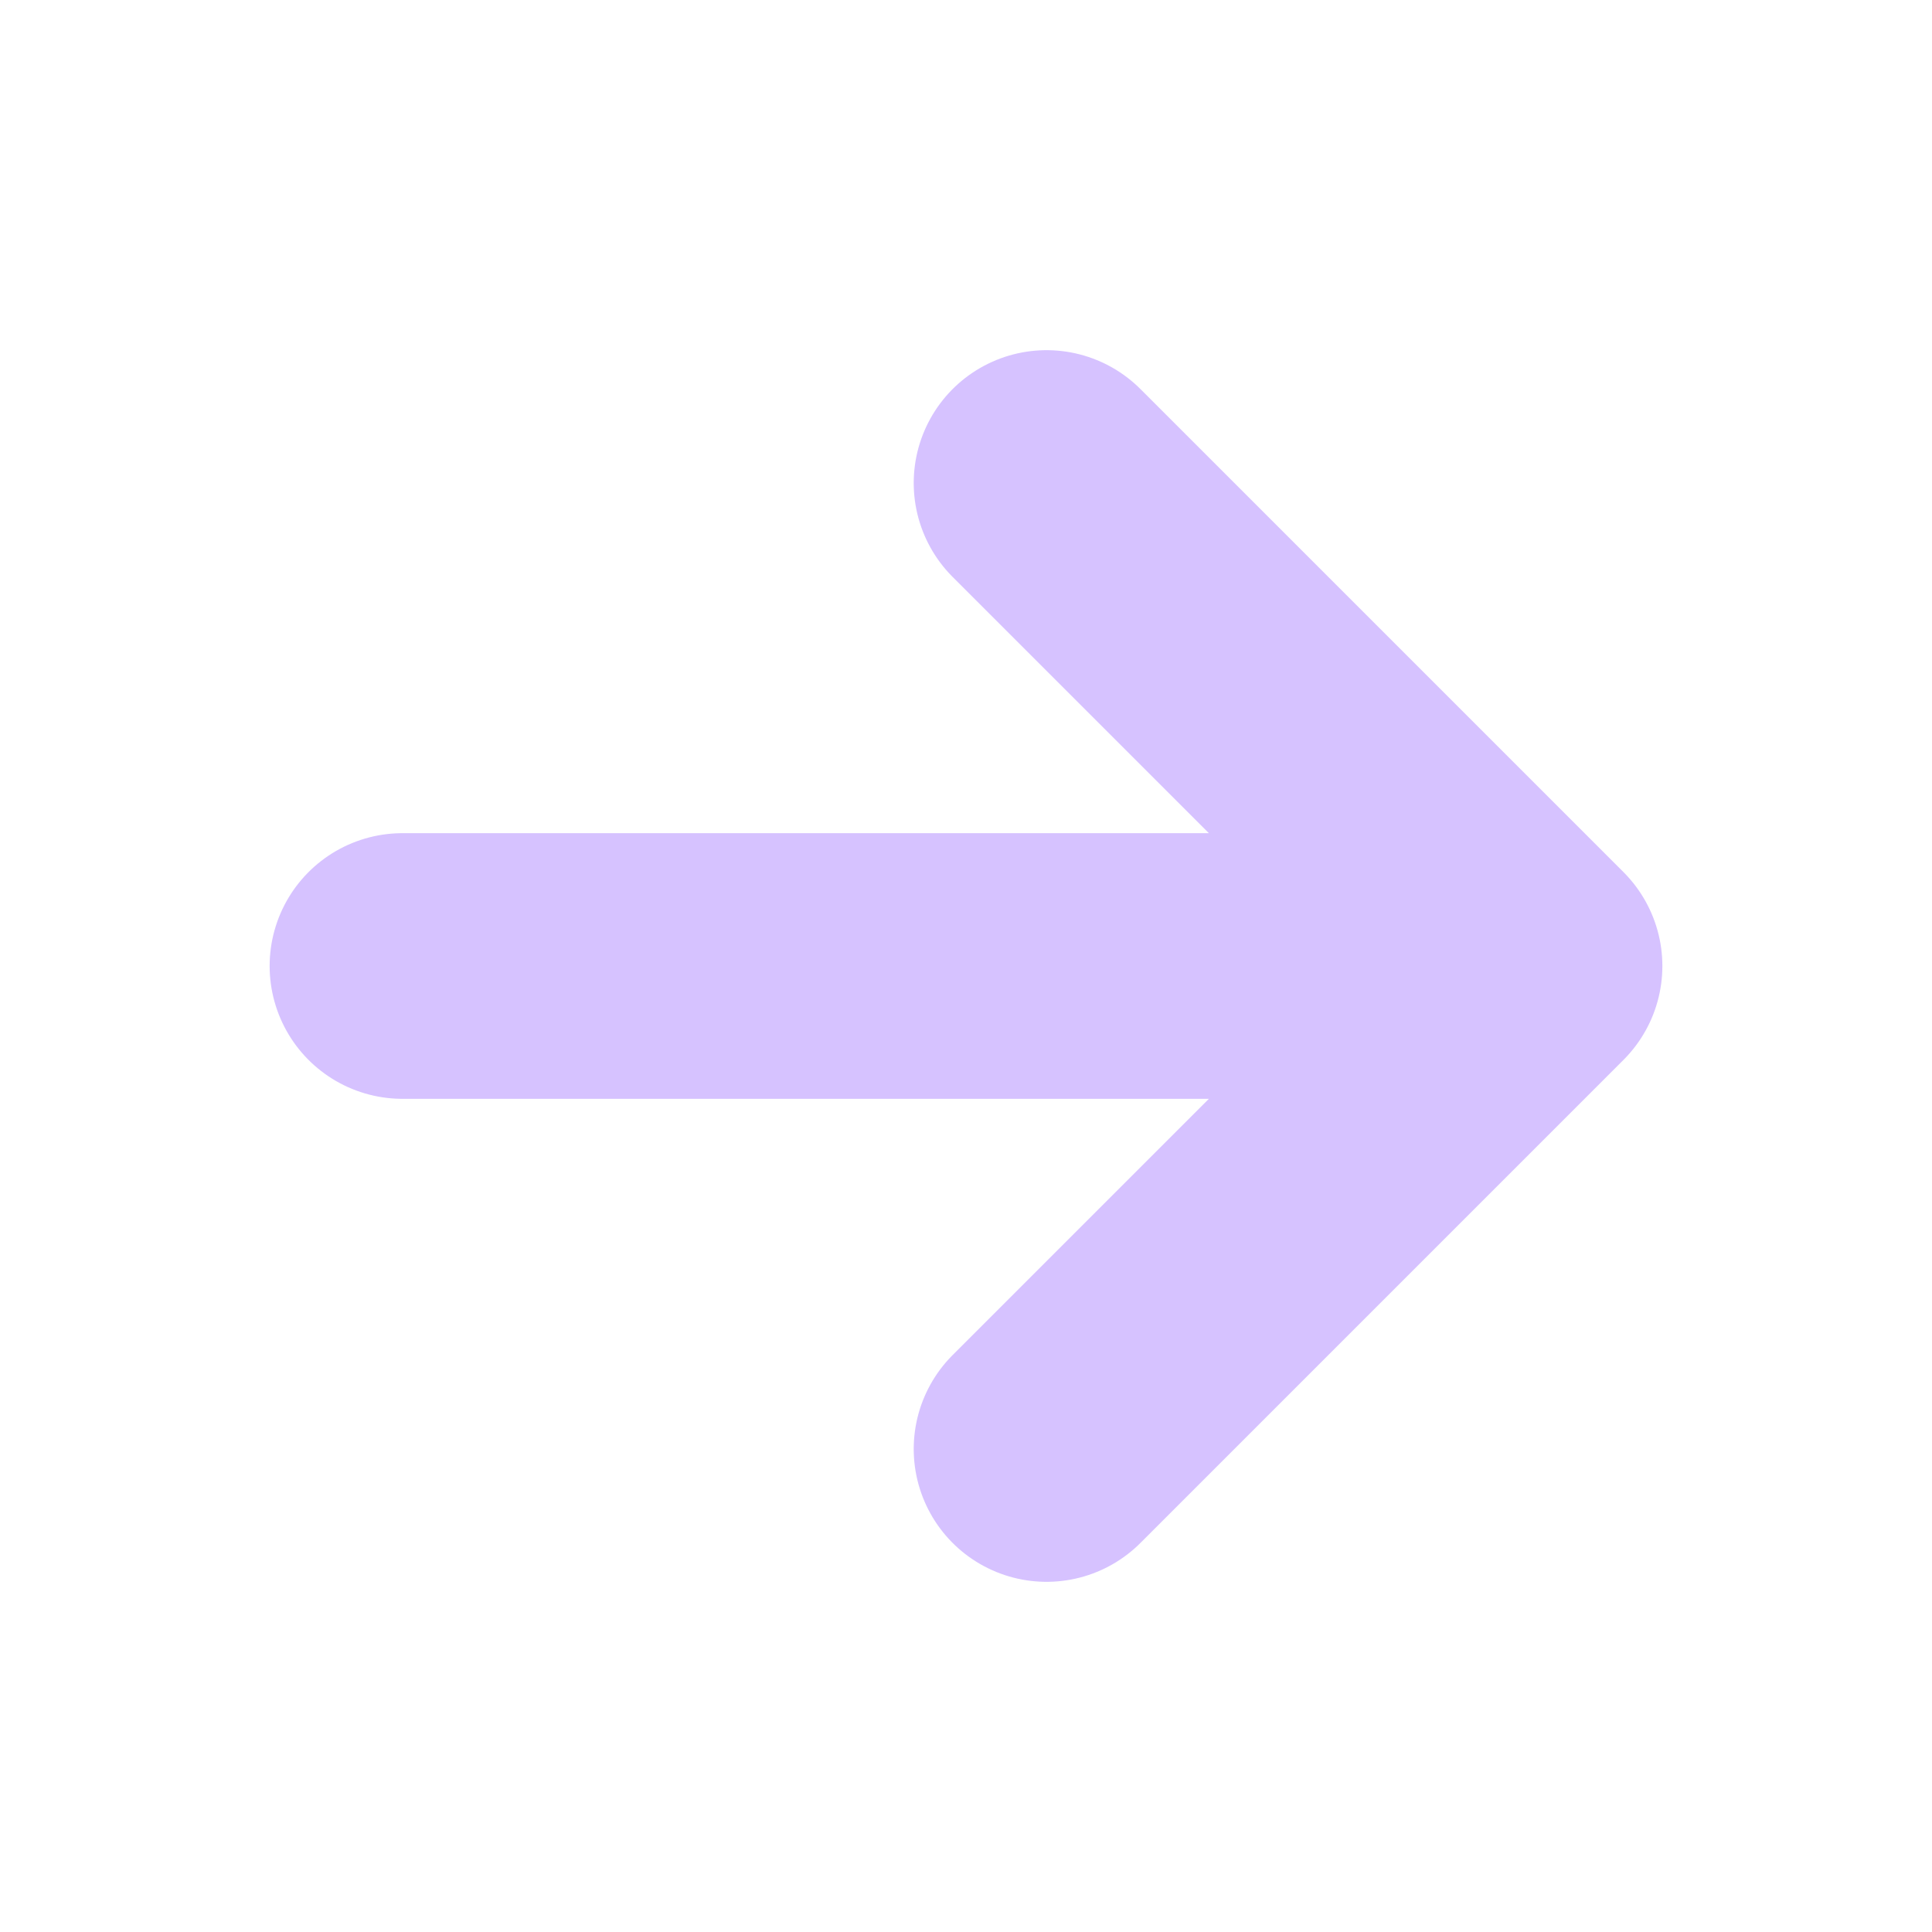
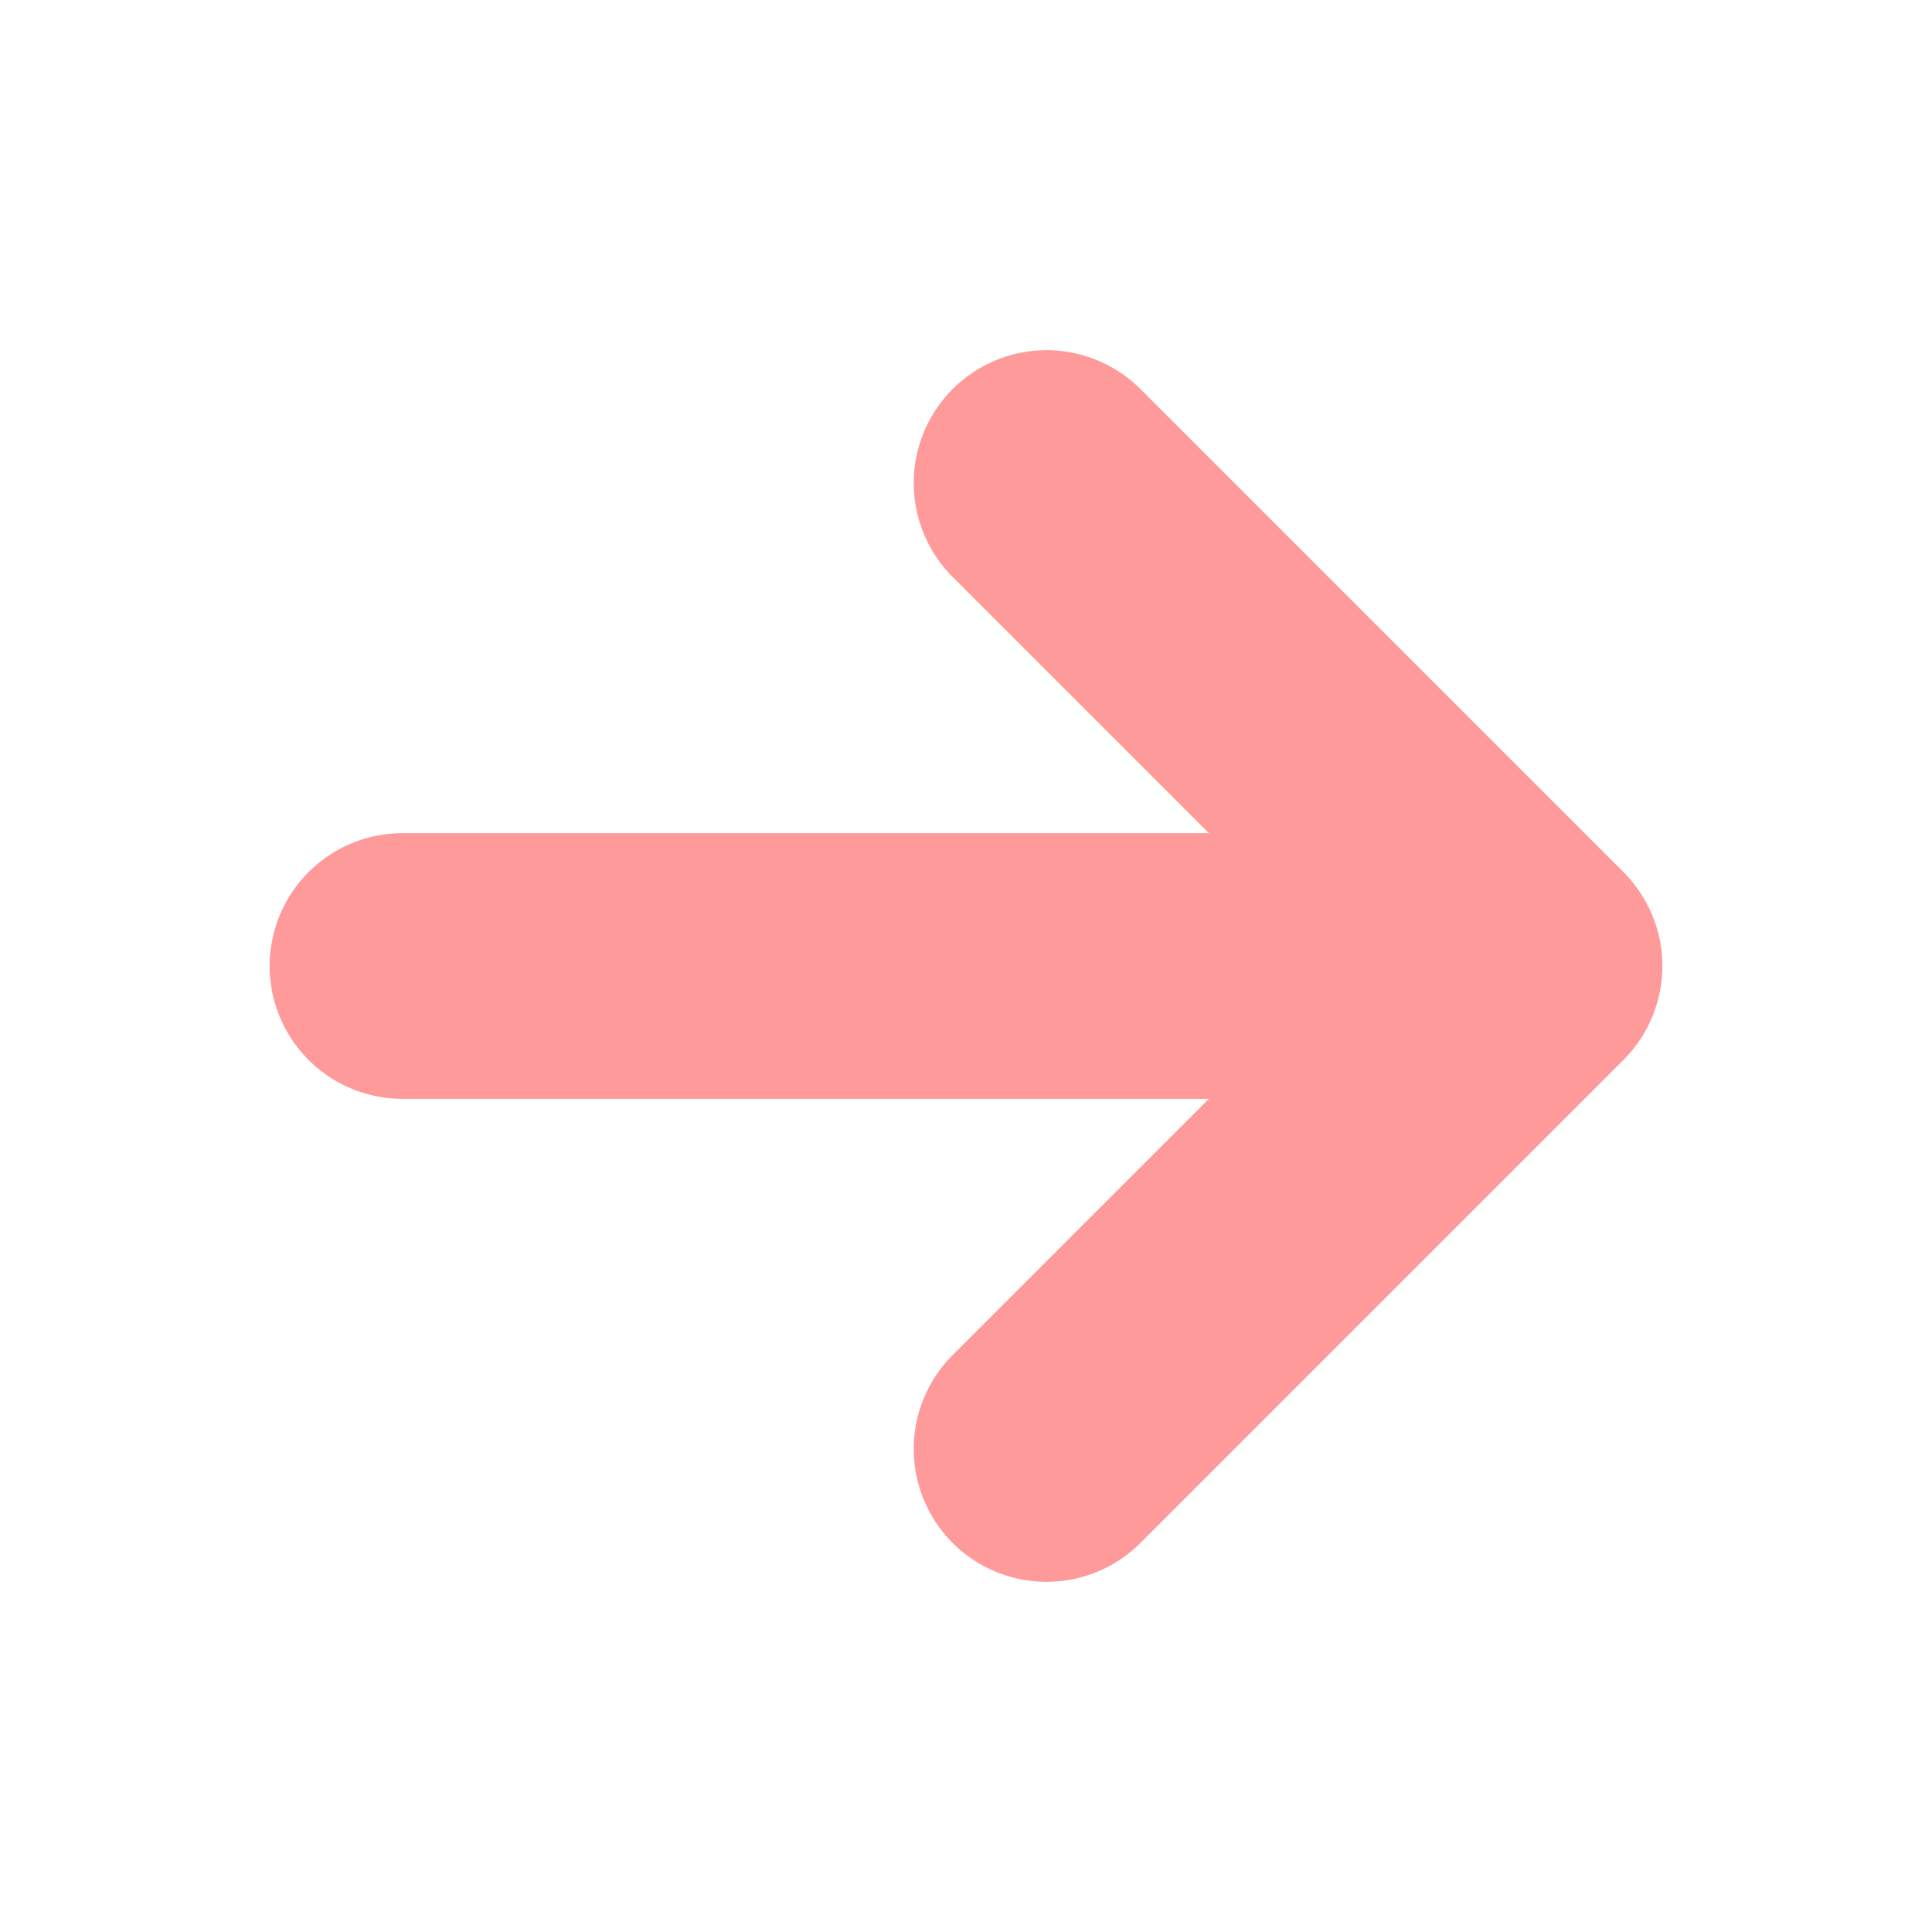
<svg xmlns="http://www.w3.org/2000/svg" preserveAspectRatio="none" overflow="visible" style="display: block;" width="16" height="16" viewBox="0 0 16 16" fill="none">
  <g id="Frame">
-     <path id="Vector" d="M3.333 8H12.667M8.667 12L12.667 8L8.667 4" stroke-width="2.2" stroke-linecap="round" stroke-linejoin="round" stroke="#d6c2ff" />
+     <path id="Vector" d="M3.333 8H12.667M8.667 12L12.667 8L8.667 4" stroke-width="2.2" stroke-linecap="round" stroke-linejoin="round" stroke="#ff9a9a" />
  </g>
</svg>
